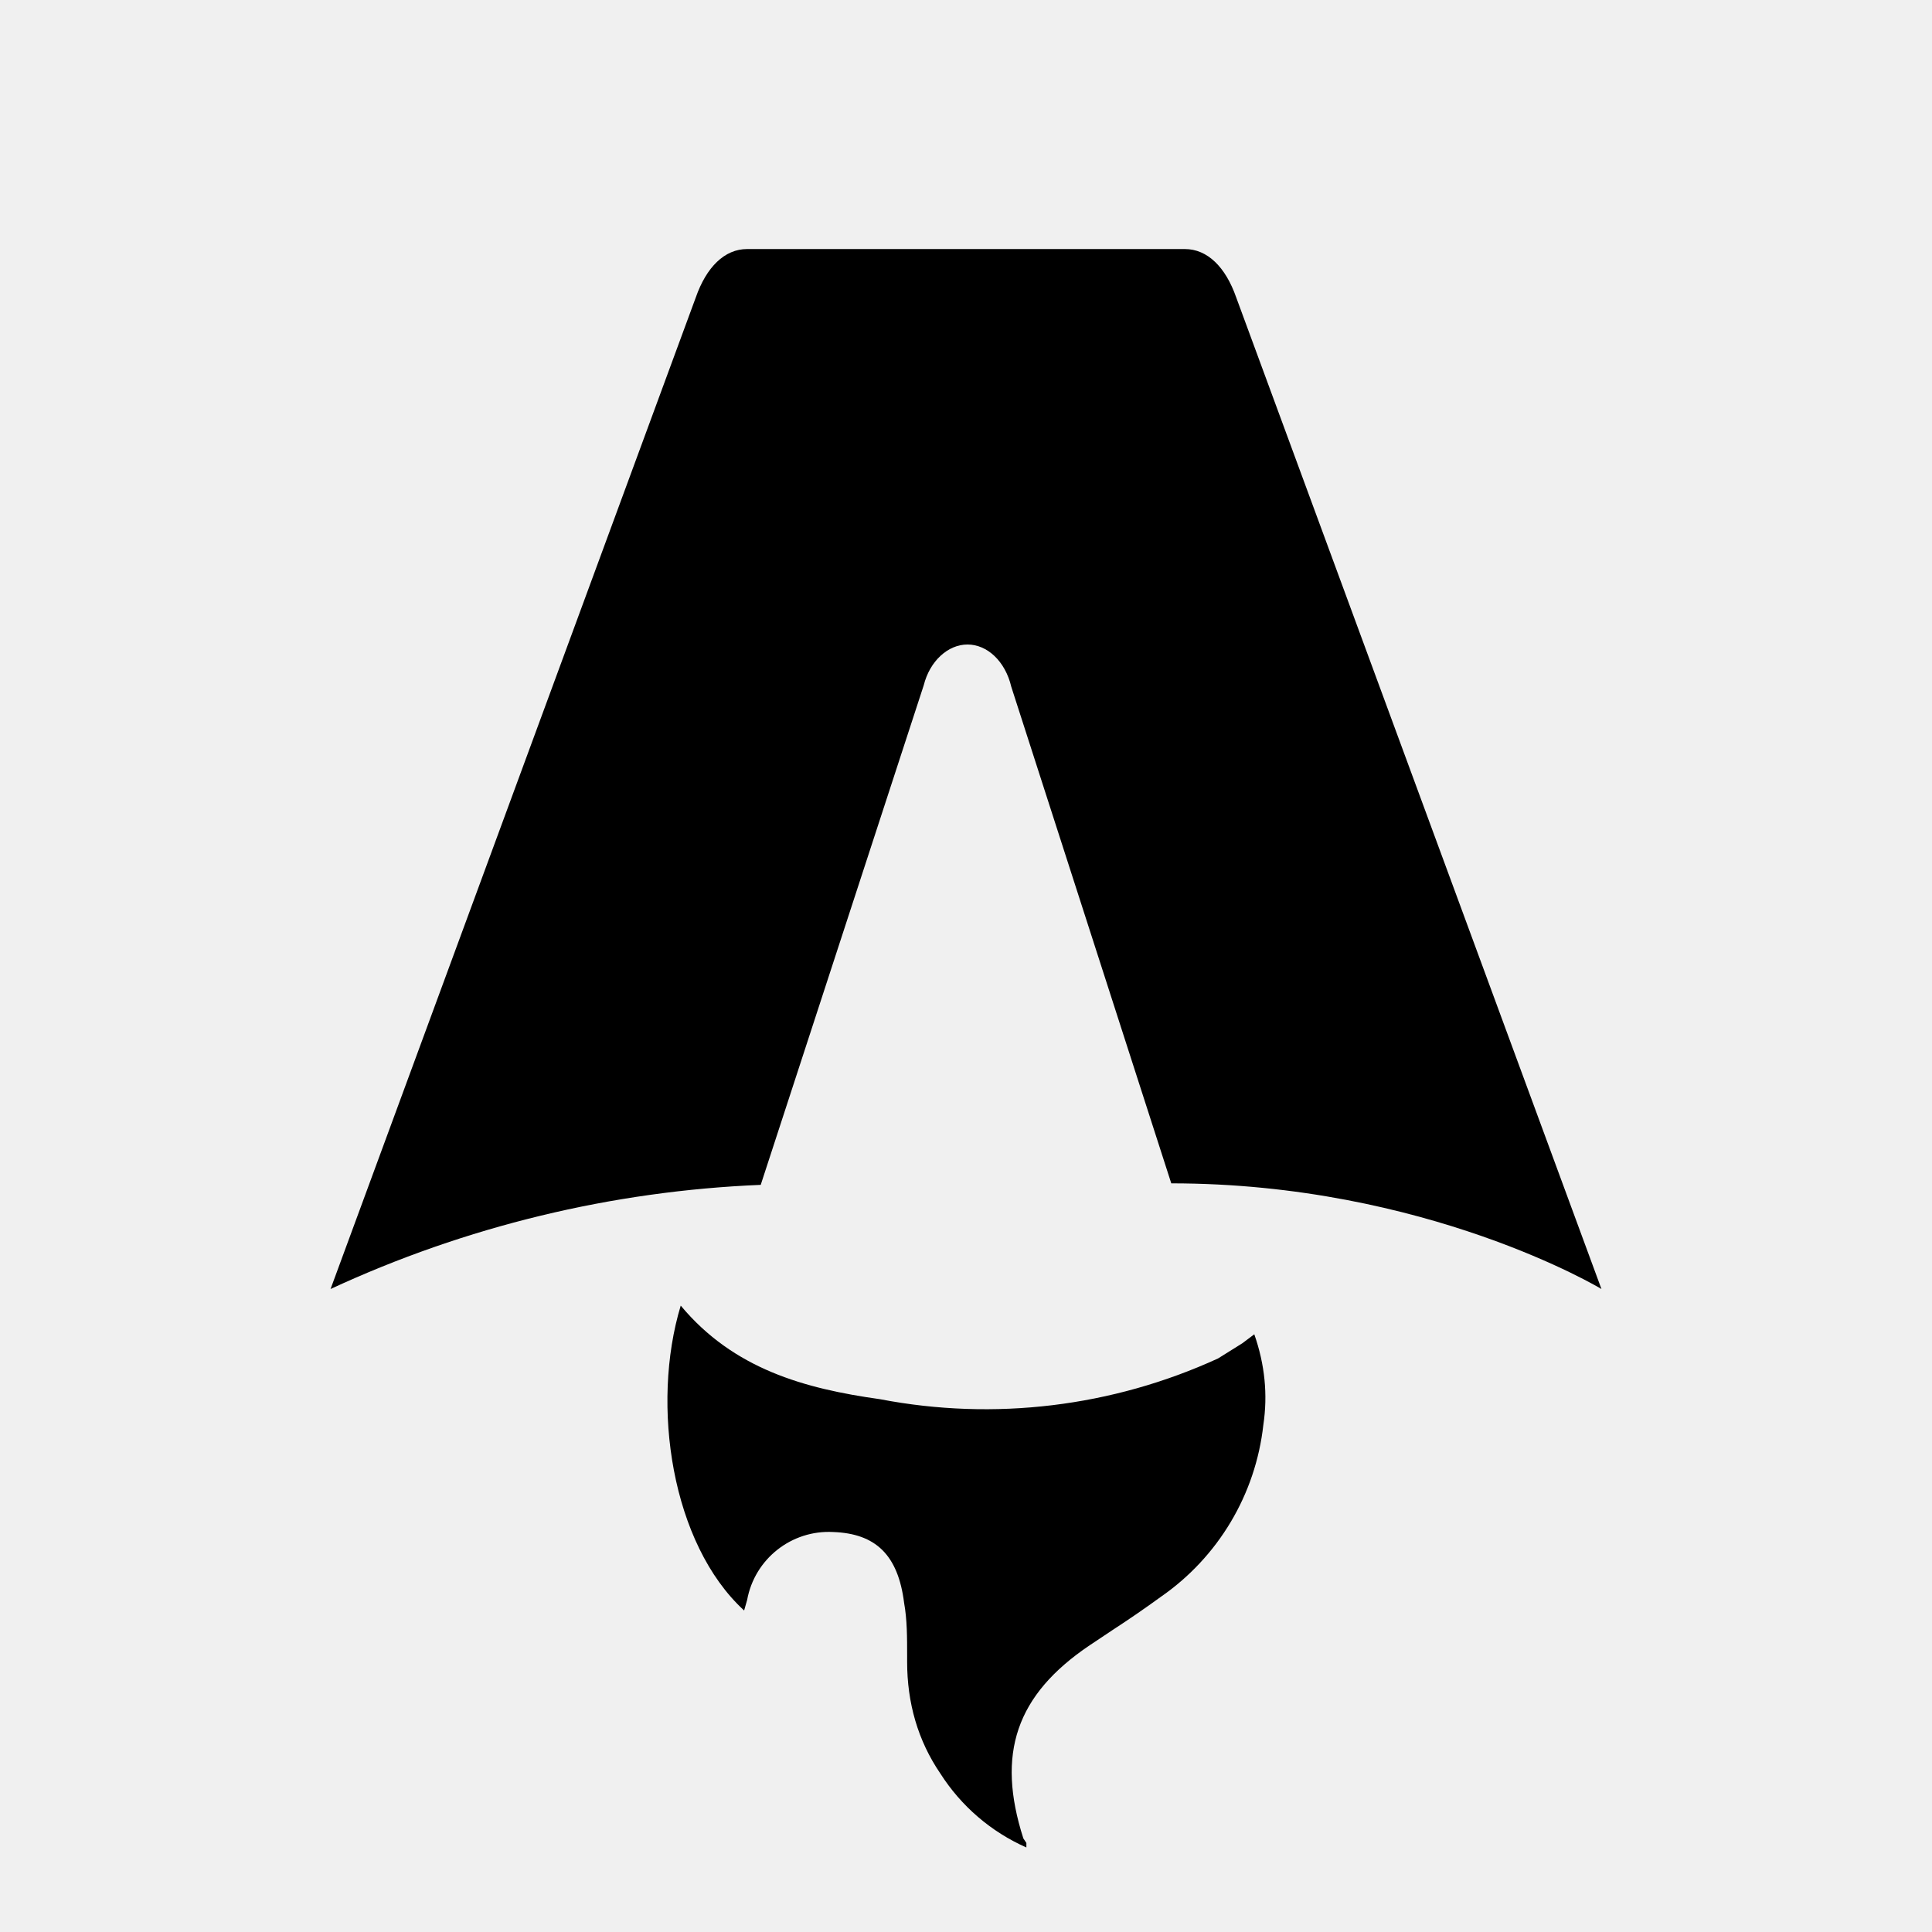
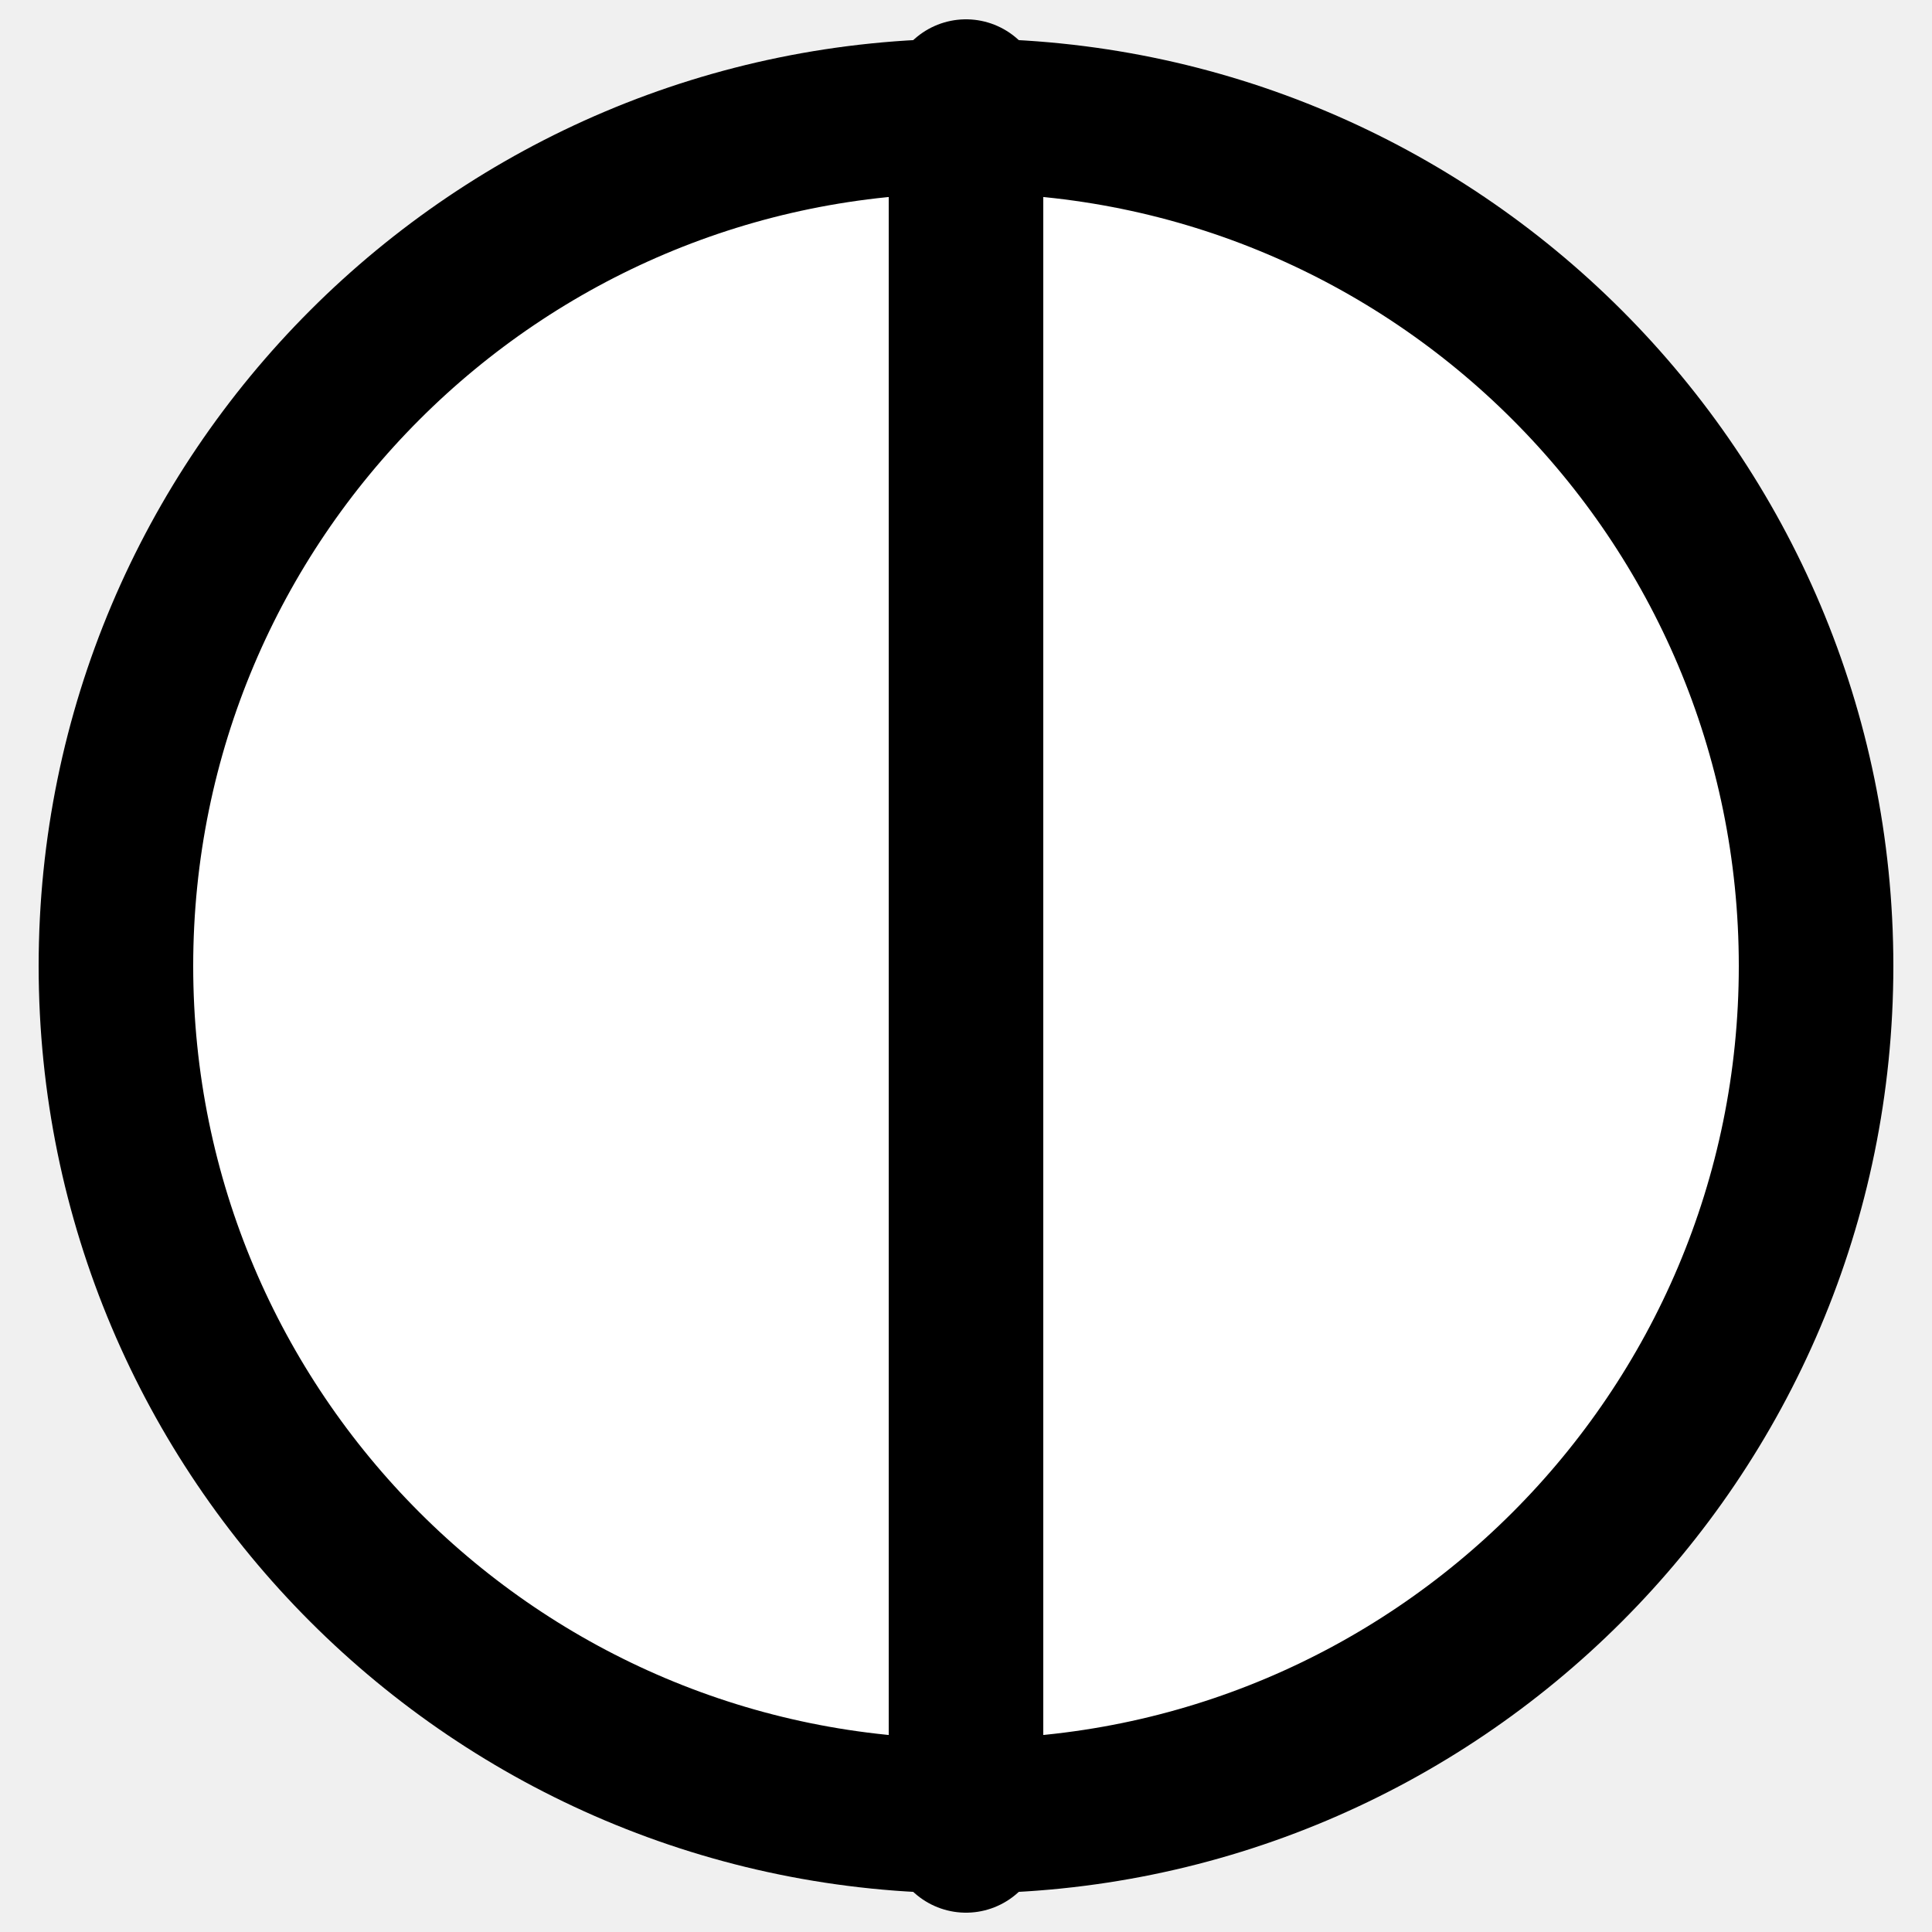
- <svg xmlns="http://www.w3.org/2000/svg" fill="none" viewBox="0 0 128 128">
-   <path d="M50.4 78.5a75.1 75.1 0 0 0-28.5 6.9l24.2-65.7c.7-2 1.9-3.2 3.4-3.2h29c1.5 0 2.7 1.2 3.4 3.2l24.2 65.7s-11.6-7-28.5-7L67 45.5c-.4-1.7-1.6-2.8-2.9-2.8-1.3 0-2.5 1.1-2.9 2.7L50.4 78.5Zm-1.1 28.2Zm-4.2-20.2c-2 6.6-.6 15.8 4.2 20.2a17.5 17.5 0 0 1 .2-.7 5.5 5.5 0 0 1 5.7-4.5c2.8.1 4.3 1.5 4.7 4.7.2 1.1.2 2.3.2 3.5v.4c0 2.7.7 5.2 2.2 7.4a13 13 0 0 0 5.7 4.9v-.3l-.2-.3c-1.8-5.6-.5-9.5 4.4-12.8l1.5-1a73 73 0 0 0 3.2-2.2 16 16 0 0 0 6.8-11.4c.3-2 .1-4-.6-6l-.8.6-1.6 1a37 37 0 0 1-22.4 2.7c-5-.7-9.7-2-13.2-6.2Z" />
-   <style>
-         path { fill: #000; }
-         @media (prefers-color-scheme: dark) {
-             path { fill: #FFF; }
-         }
-     </style>
+ <svg xmlns="http://www.w3.org/2000/svg" viewBox="0 0 100 100">
+   <circle cx="50" cy="50" r="48" fill="white" />
+   <circle cx="50" cy="50" r="44" stroke="black" stroke-width="8" fill="none" />
+   <line x1="50" y1="5" x2="50" y2="95" stroke="black" stroke-width="8" stroke-linecap="round" />
</svg>
